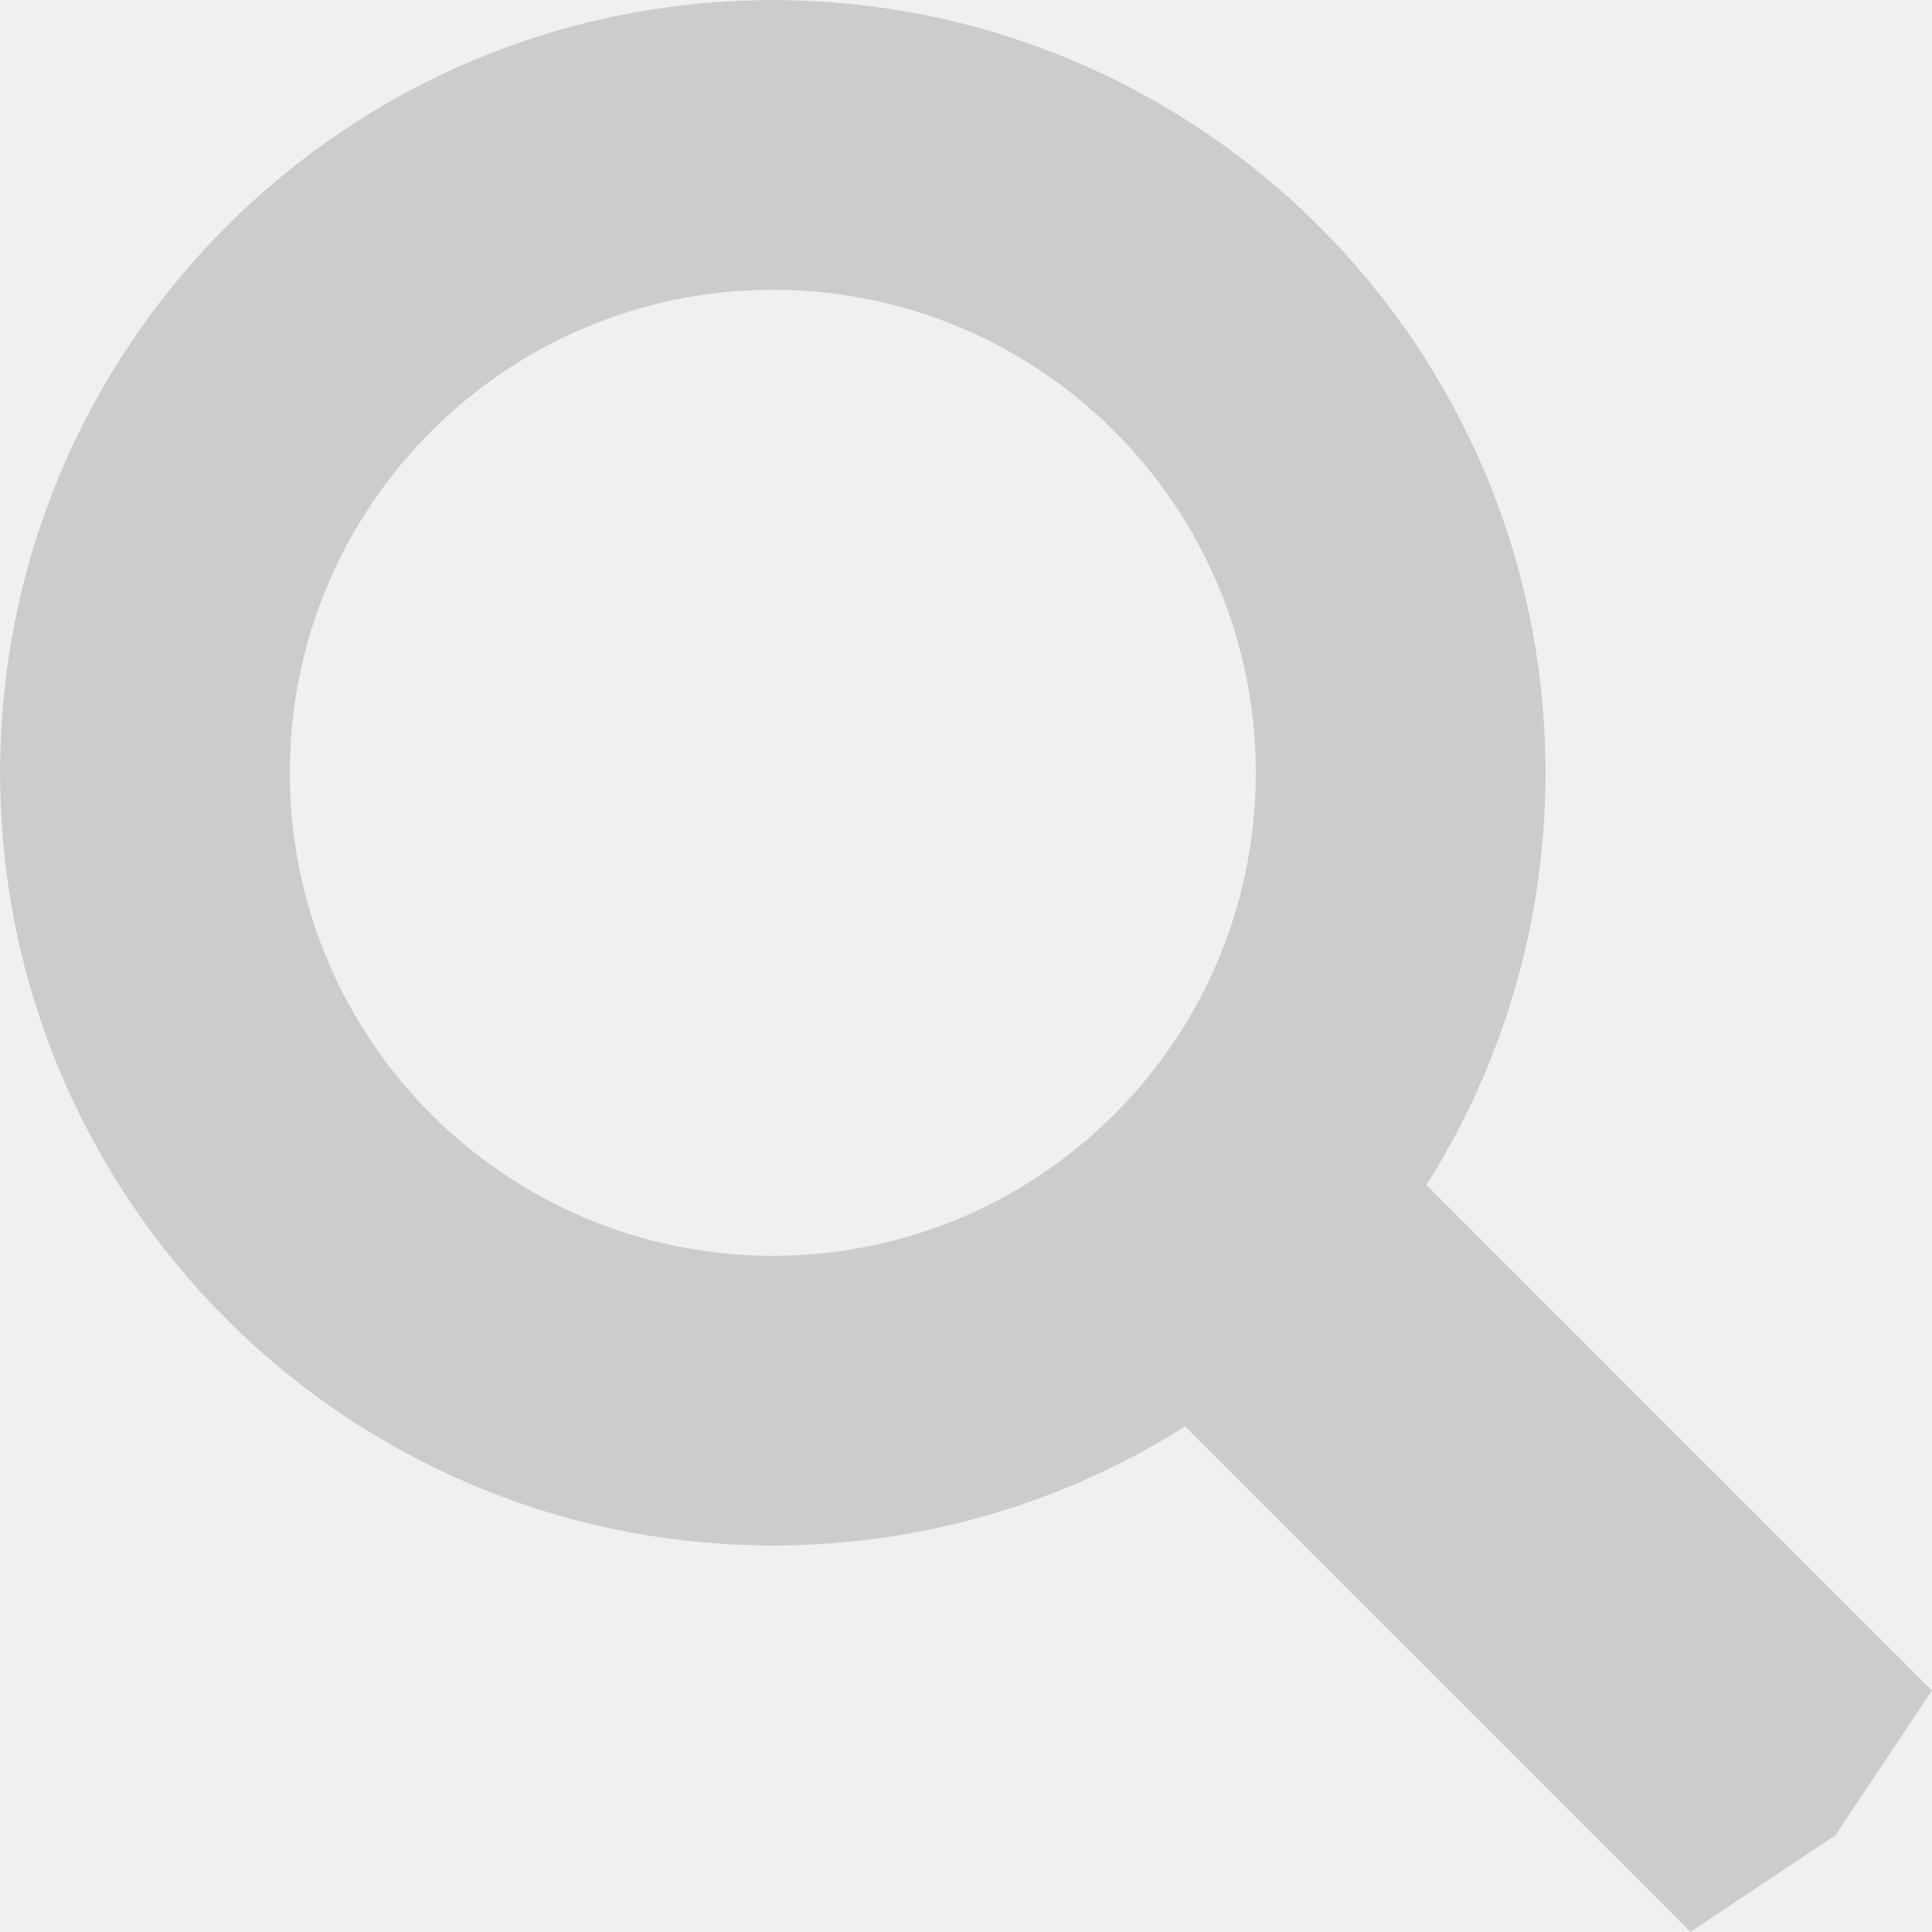
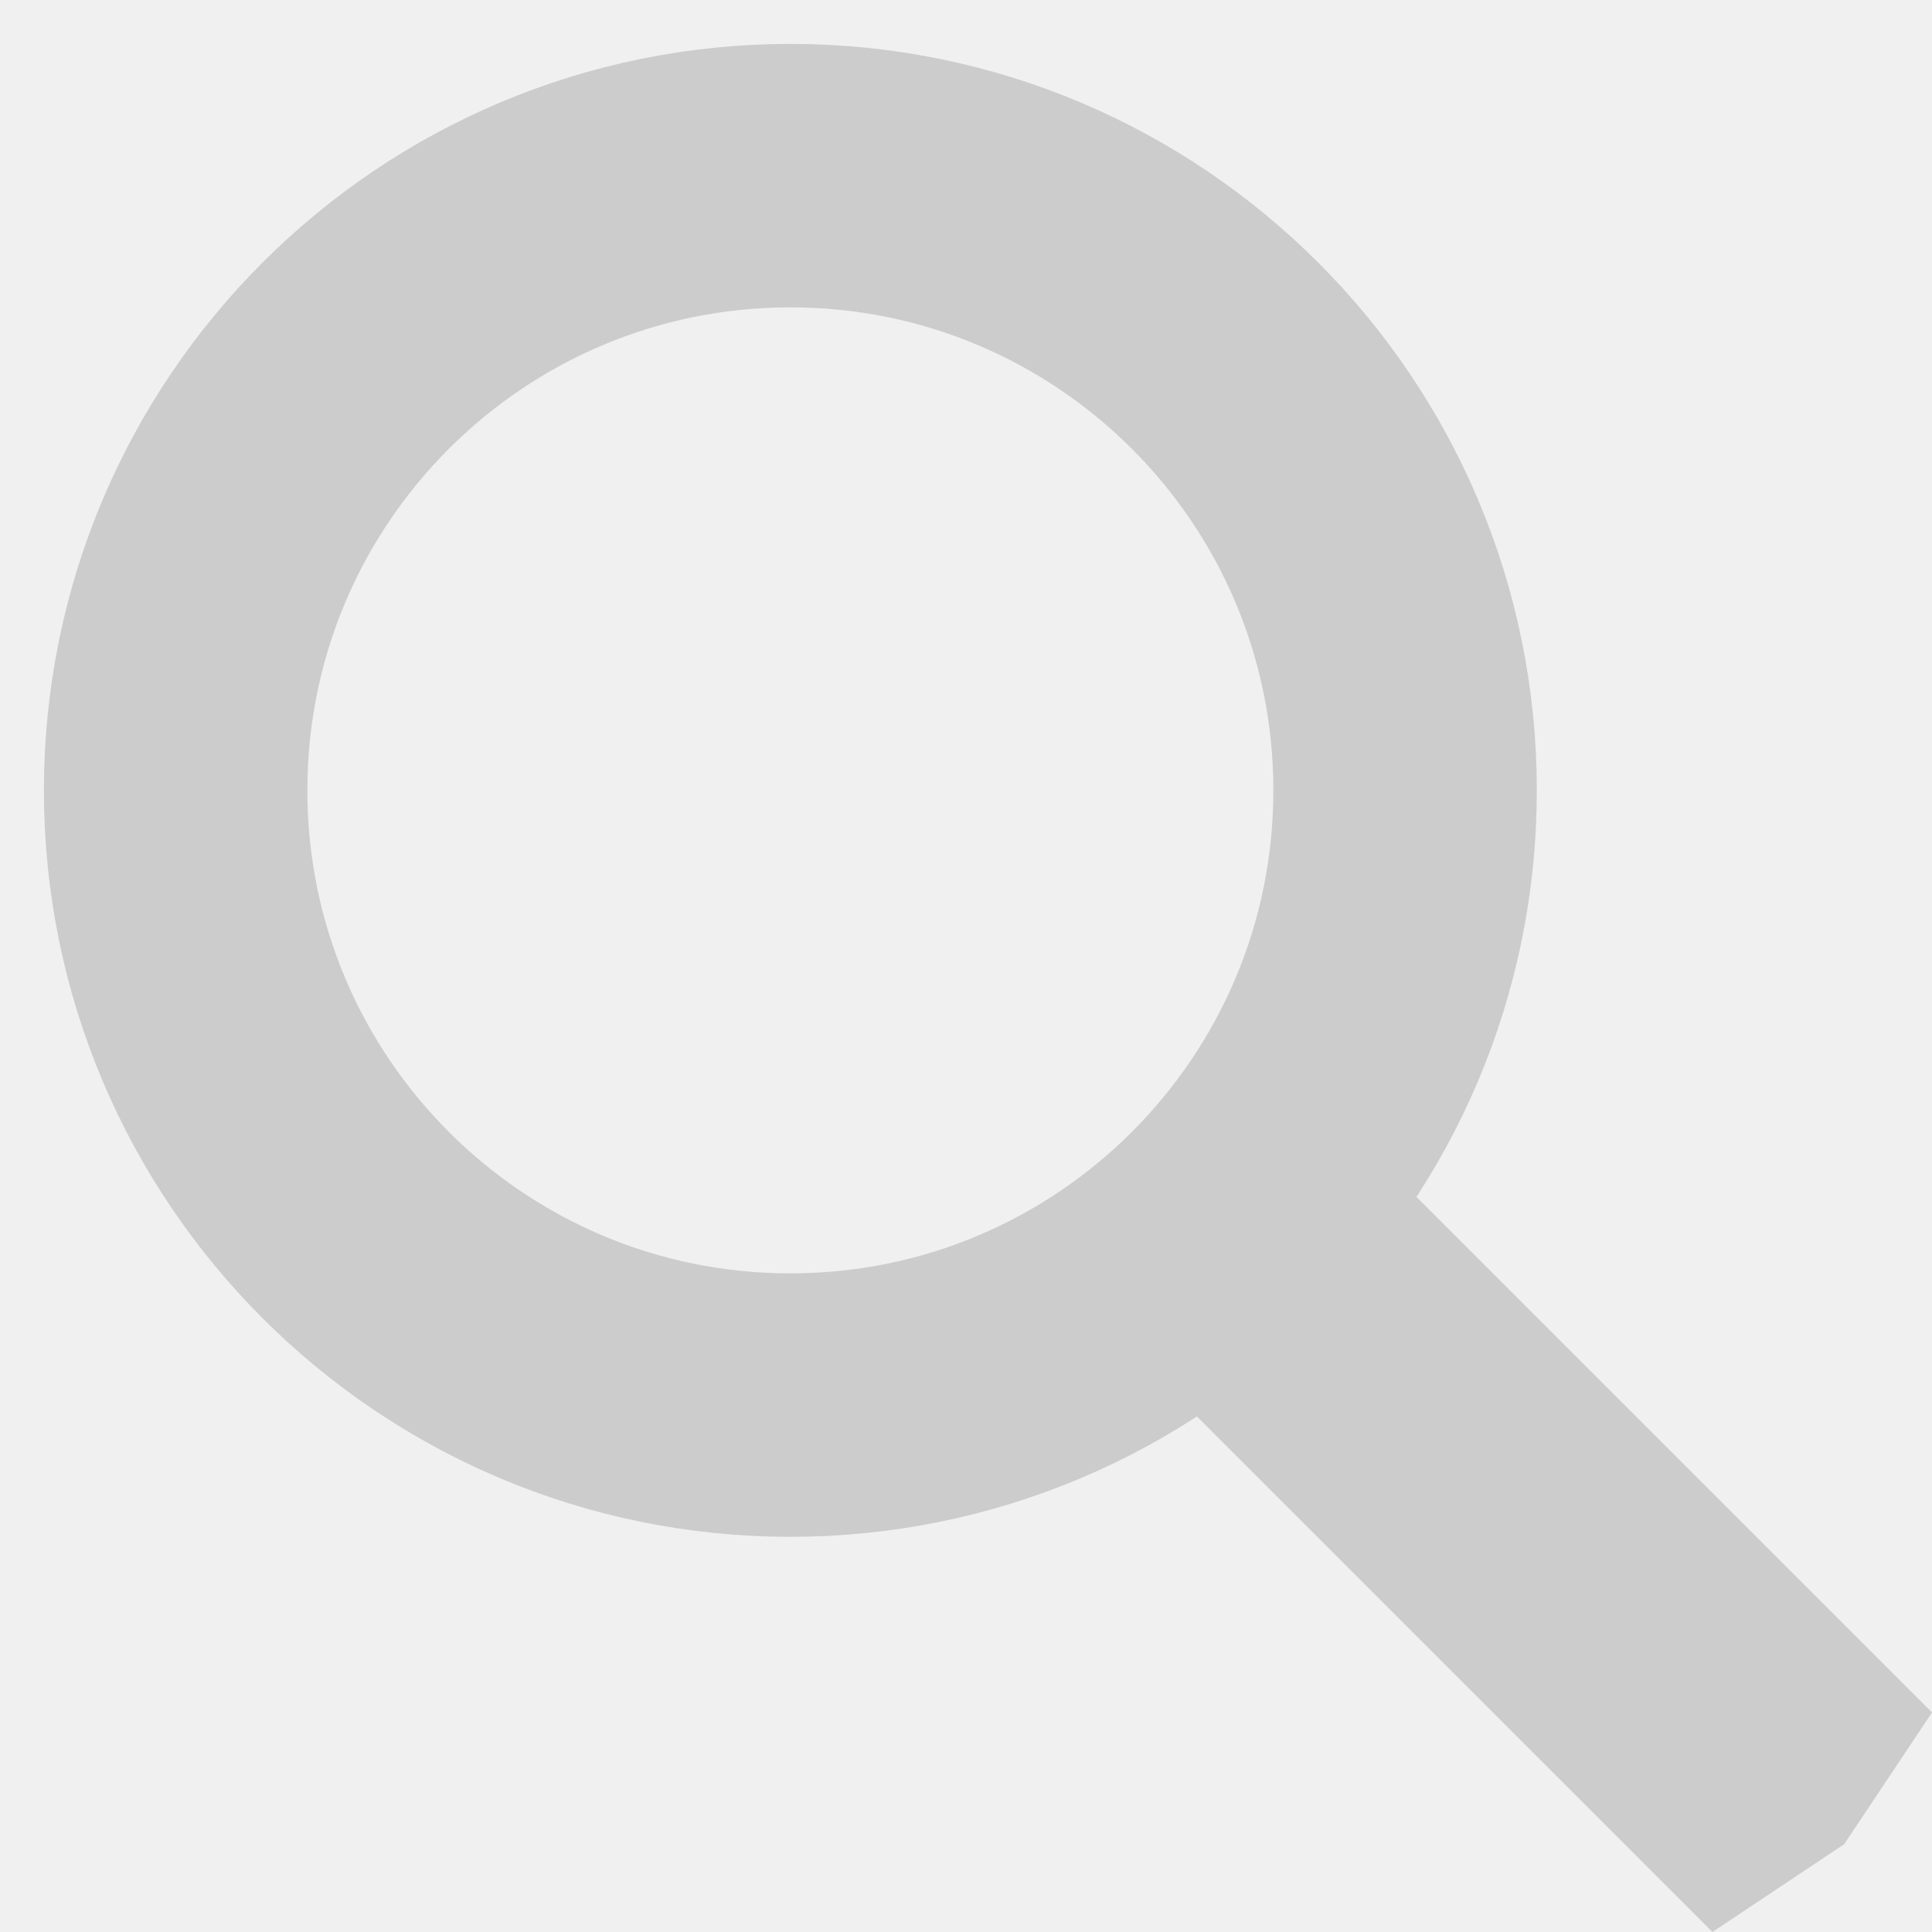
- <svg xmlns="http://www.w3.org/2000/svg" version="1.1" viewbox="0 0 20 20">
-   <ellipse cx="8" cy="8" rx="8" ry="8" fill="#CCCCCC" mask="url(#hole)" />
-   <mask id="hole">
-     <ellipse cx="8" cy="8" rx="8" ry="8" fill="white" />
-     <ellipse cx="8" cy="8" rx="5" ry="5" fill="black" />
-   </mask>
-   <polygon fill="#CCCCCC" points="20,17.5 19,19 17.5,20 11.5,14 14,11.5" />
+ <svg xmlns="http://www.w3.org/2000/svg" version="1.1" viewbox="0 0 20 20" width="22" height="22">
+   <ellipse cx="9" cy="9" rx="7" ry="7" fill="transparent" stroke-width="3" stroke="#CCCCCC" />
+   <polygon fill="#CCCCCC" points="22,19.5 21,21 19.5,22 12.5,15 15,12.5" />
</svg>
